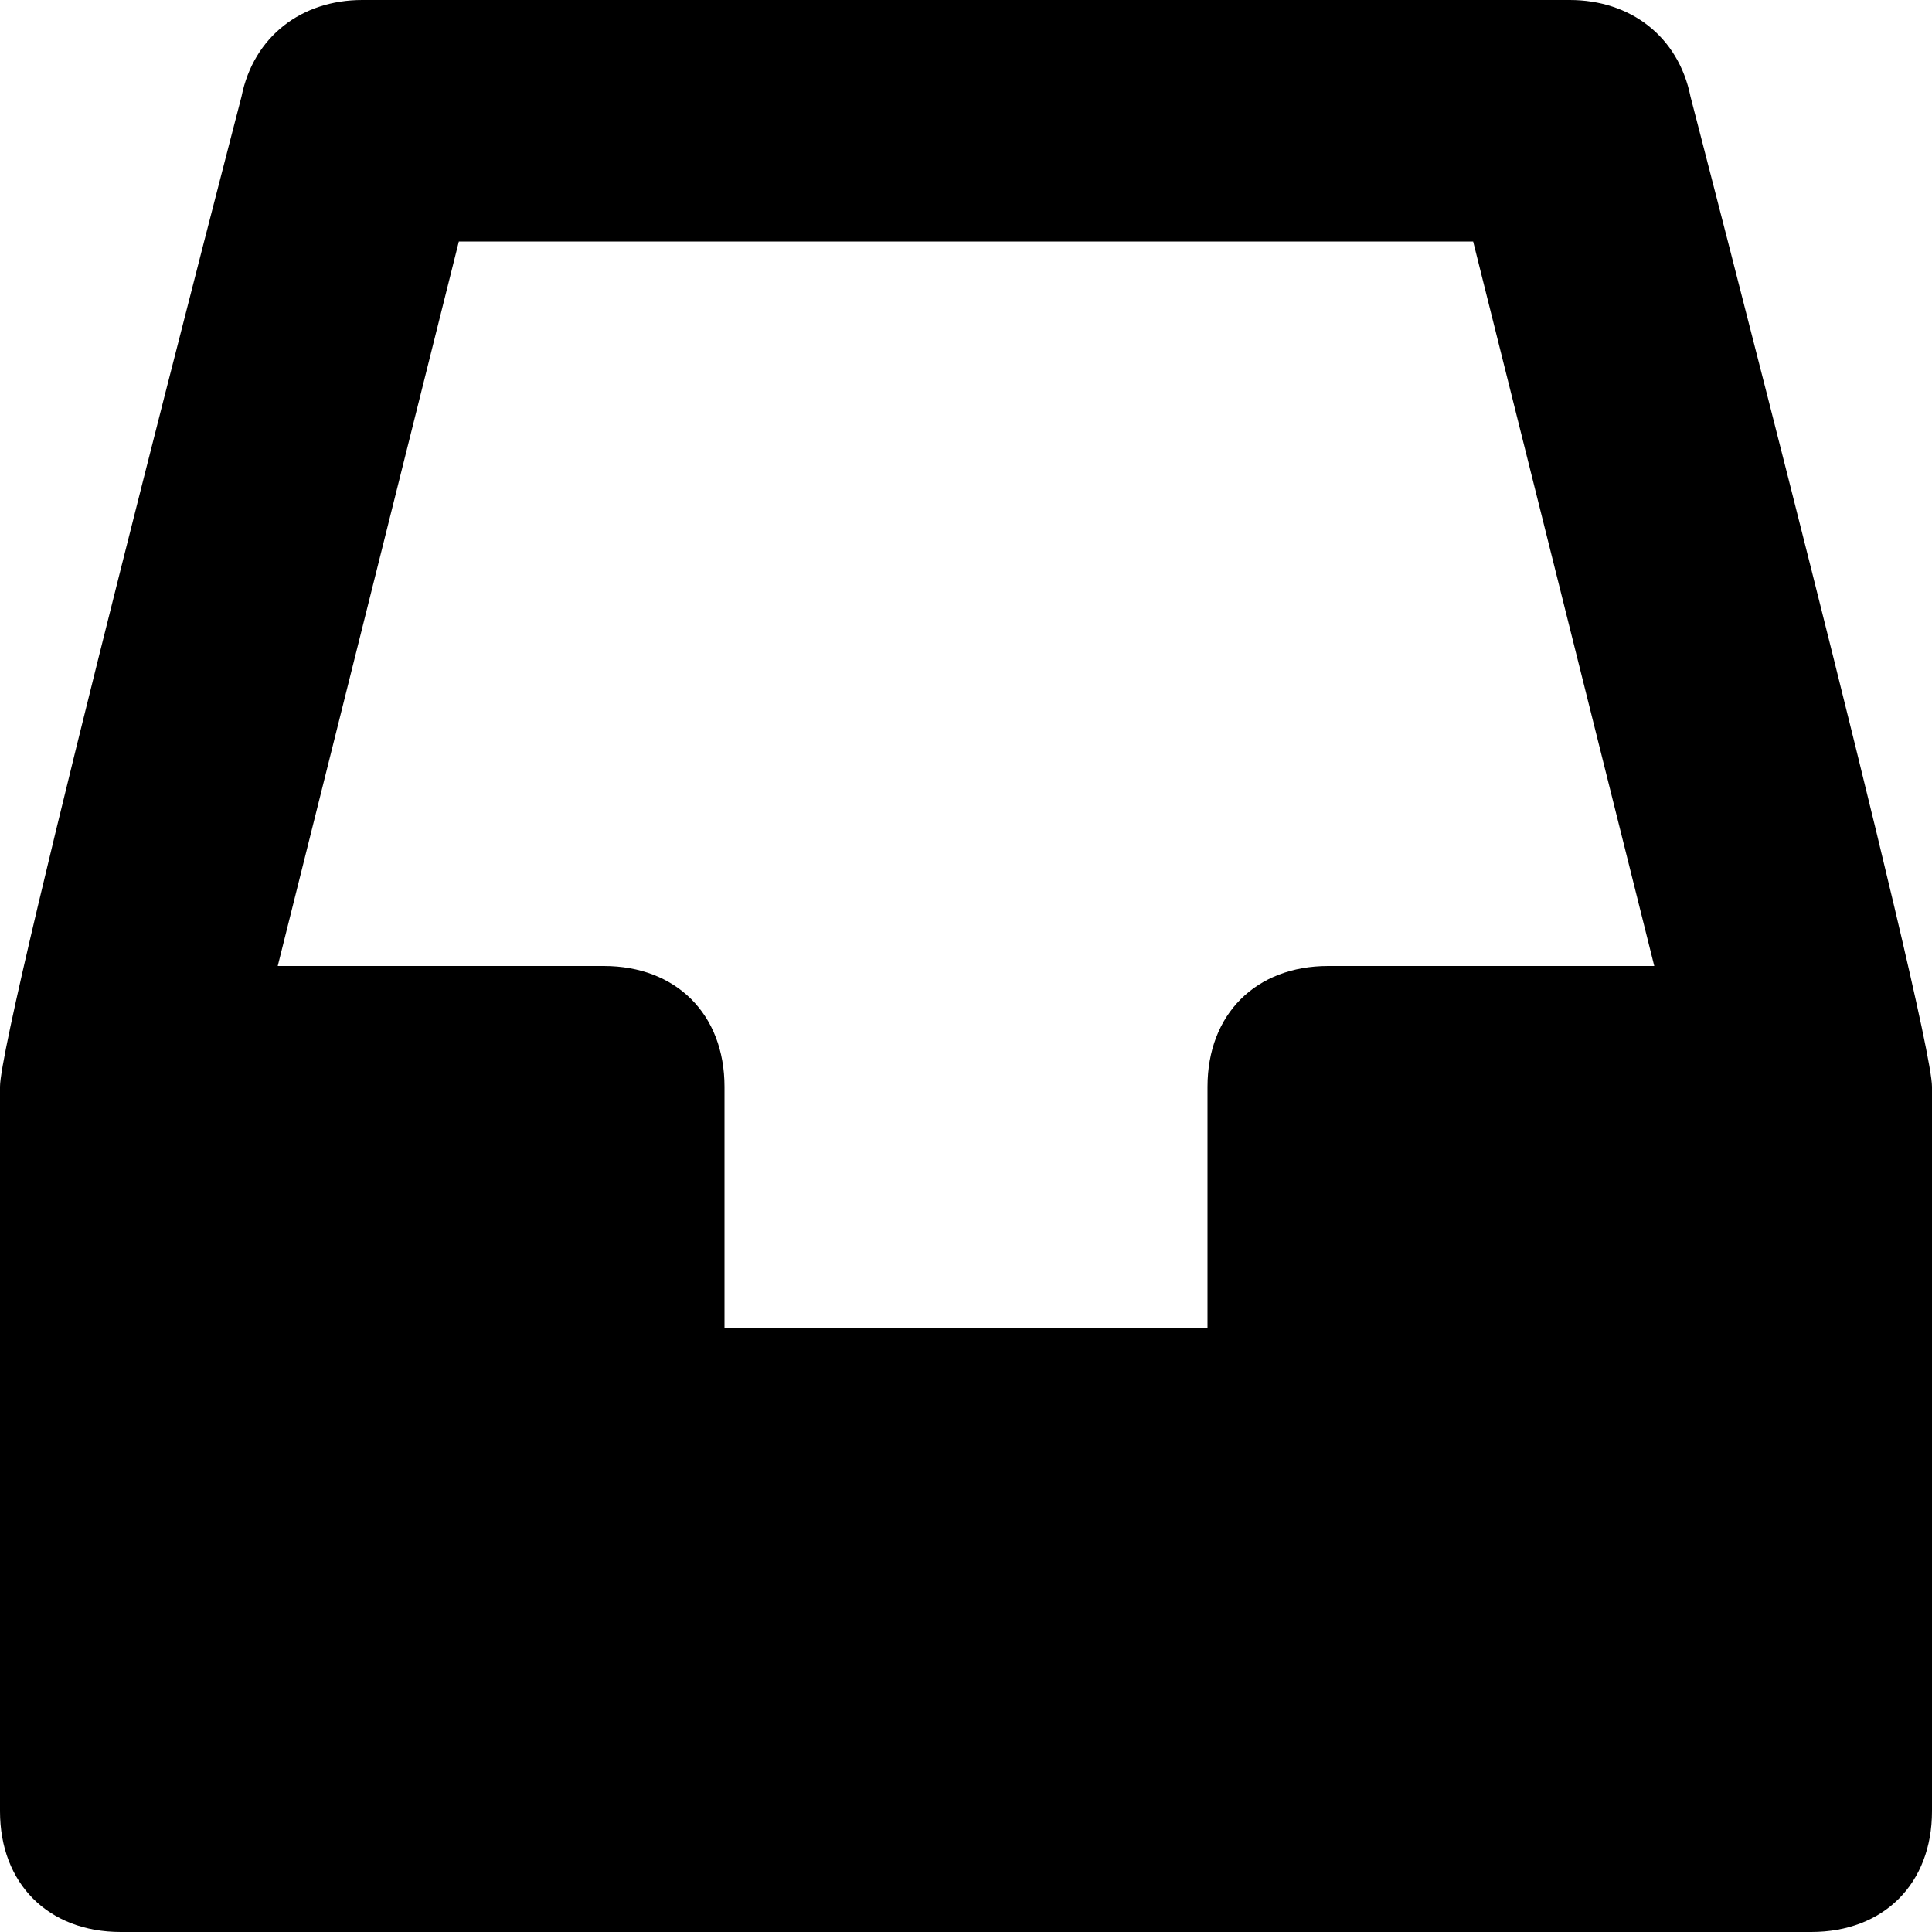
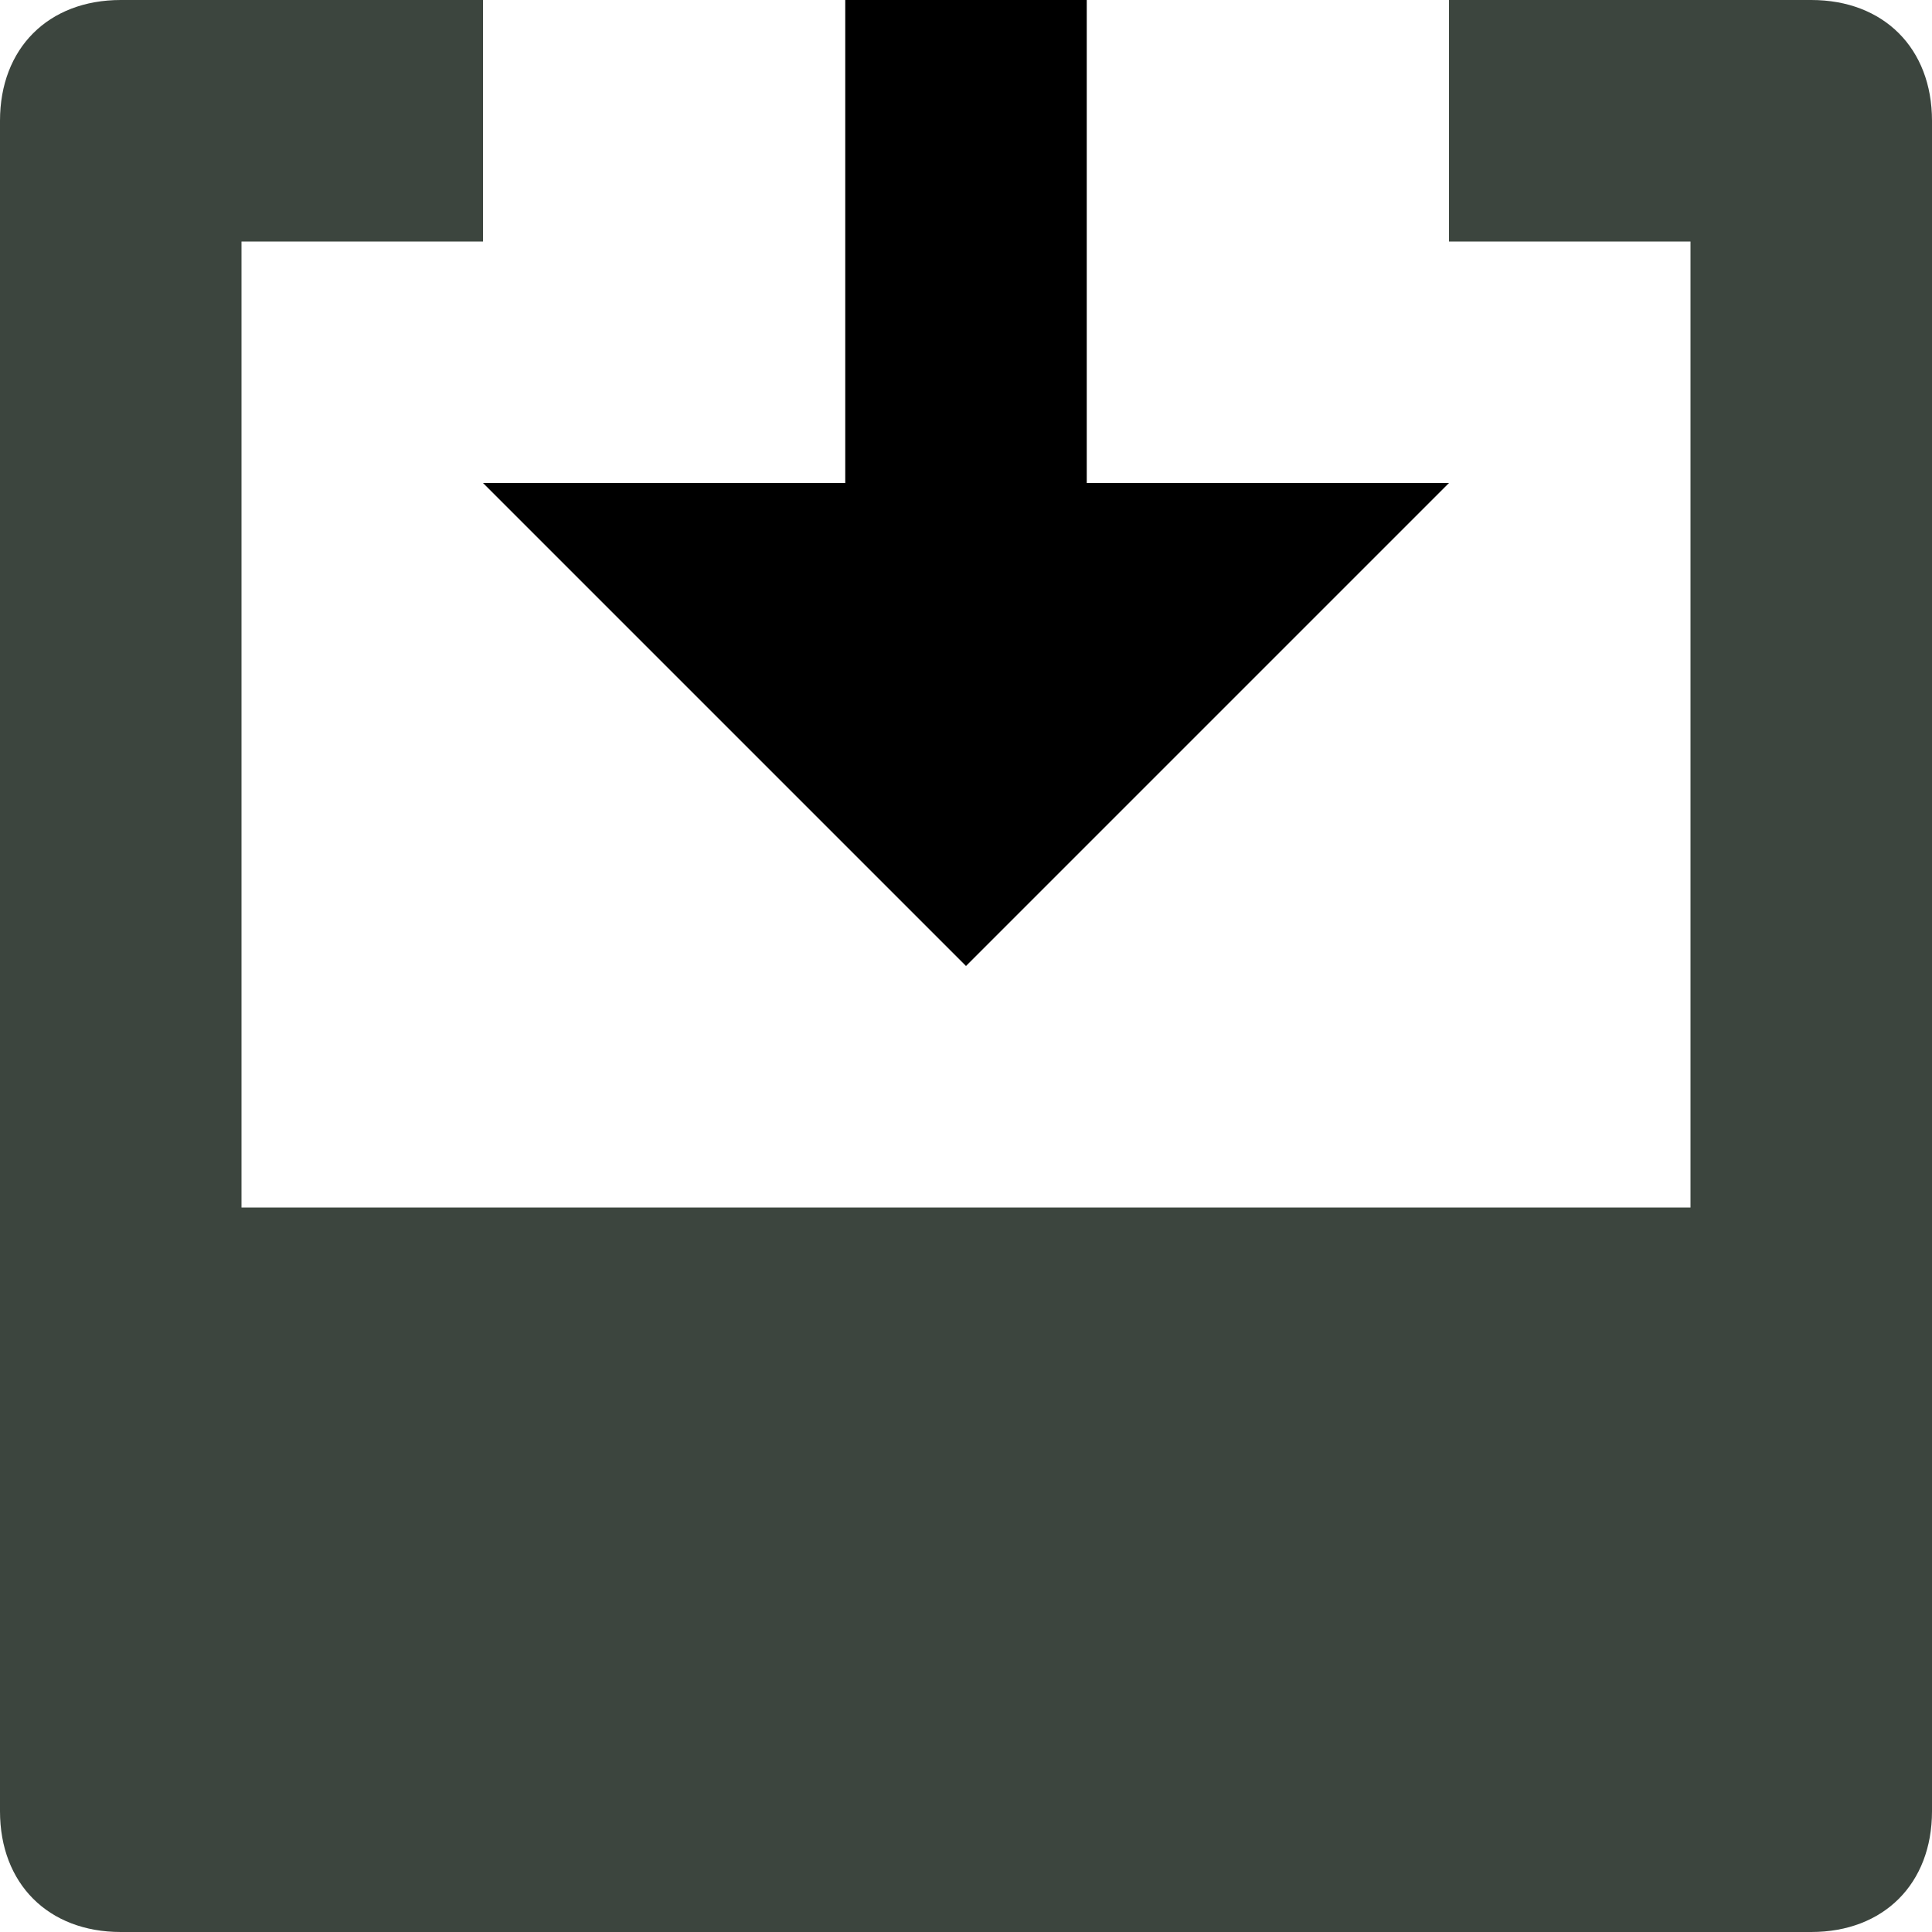
<svg xmlns="http://www.w3.org/2000/svg" height="16" width="16" viewBox="0 0 16 16">
  <g fill="currentColor">
-     <path fill="currentColor" d="M14,0.8C13.9,0.3,13.5,0,13,0H3C2.5,0,2.1,0.3,2,0.8c0,0-2,7.7-2,8.2v6c0,0.6,0.4,1,1,1h14c0.6,0,1-0.4,1-1 V9C16,8.5,14,0.8,14,0.8z M3.8,2h8.4l1.5,6H11c-0.6,0-1,0.4-1,1v2H6V9c0-0.6-0.4-1-1-1H2.3L3.8,2z" />
+     <polygon fill="currentColor" points="8,8 12,4 9,4 9,0 7,0 7,4 4,4 " />
+     <path fill="#3c453e" d="M15,0h-3v2h2v8H2V2h2V0H1C0.4,0,0,0.4,0,1v14c0,0.6,0.4,1,1,1h14c0.6,0,1-0.4,1-1V1C16,0.4,15.6,0,15,0z" />
  </g>
</svg>
